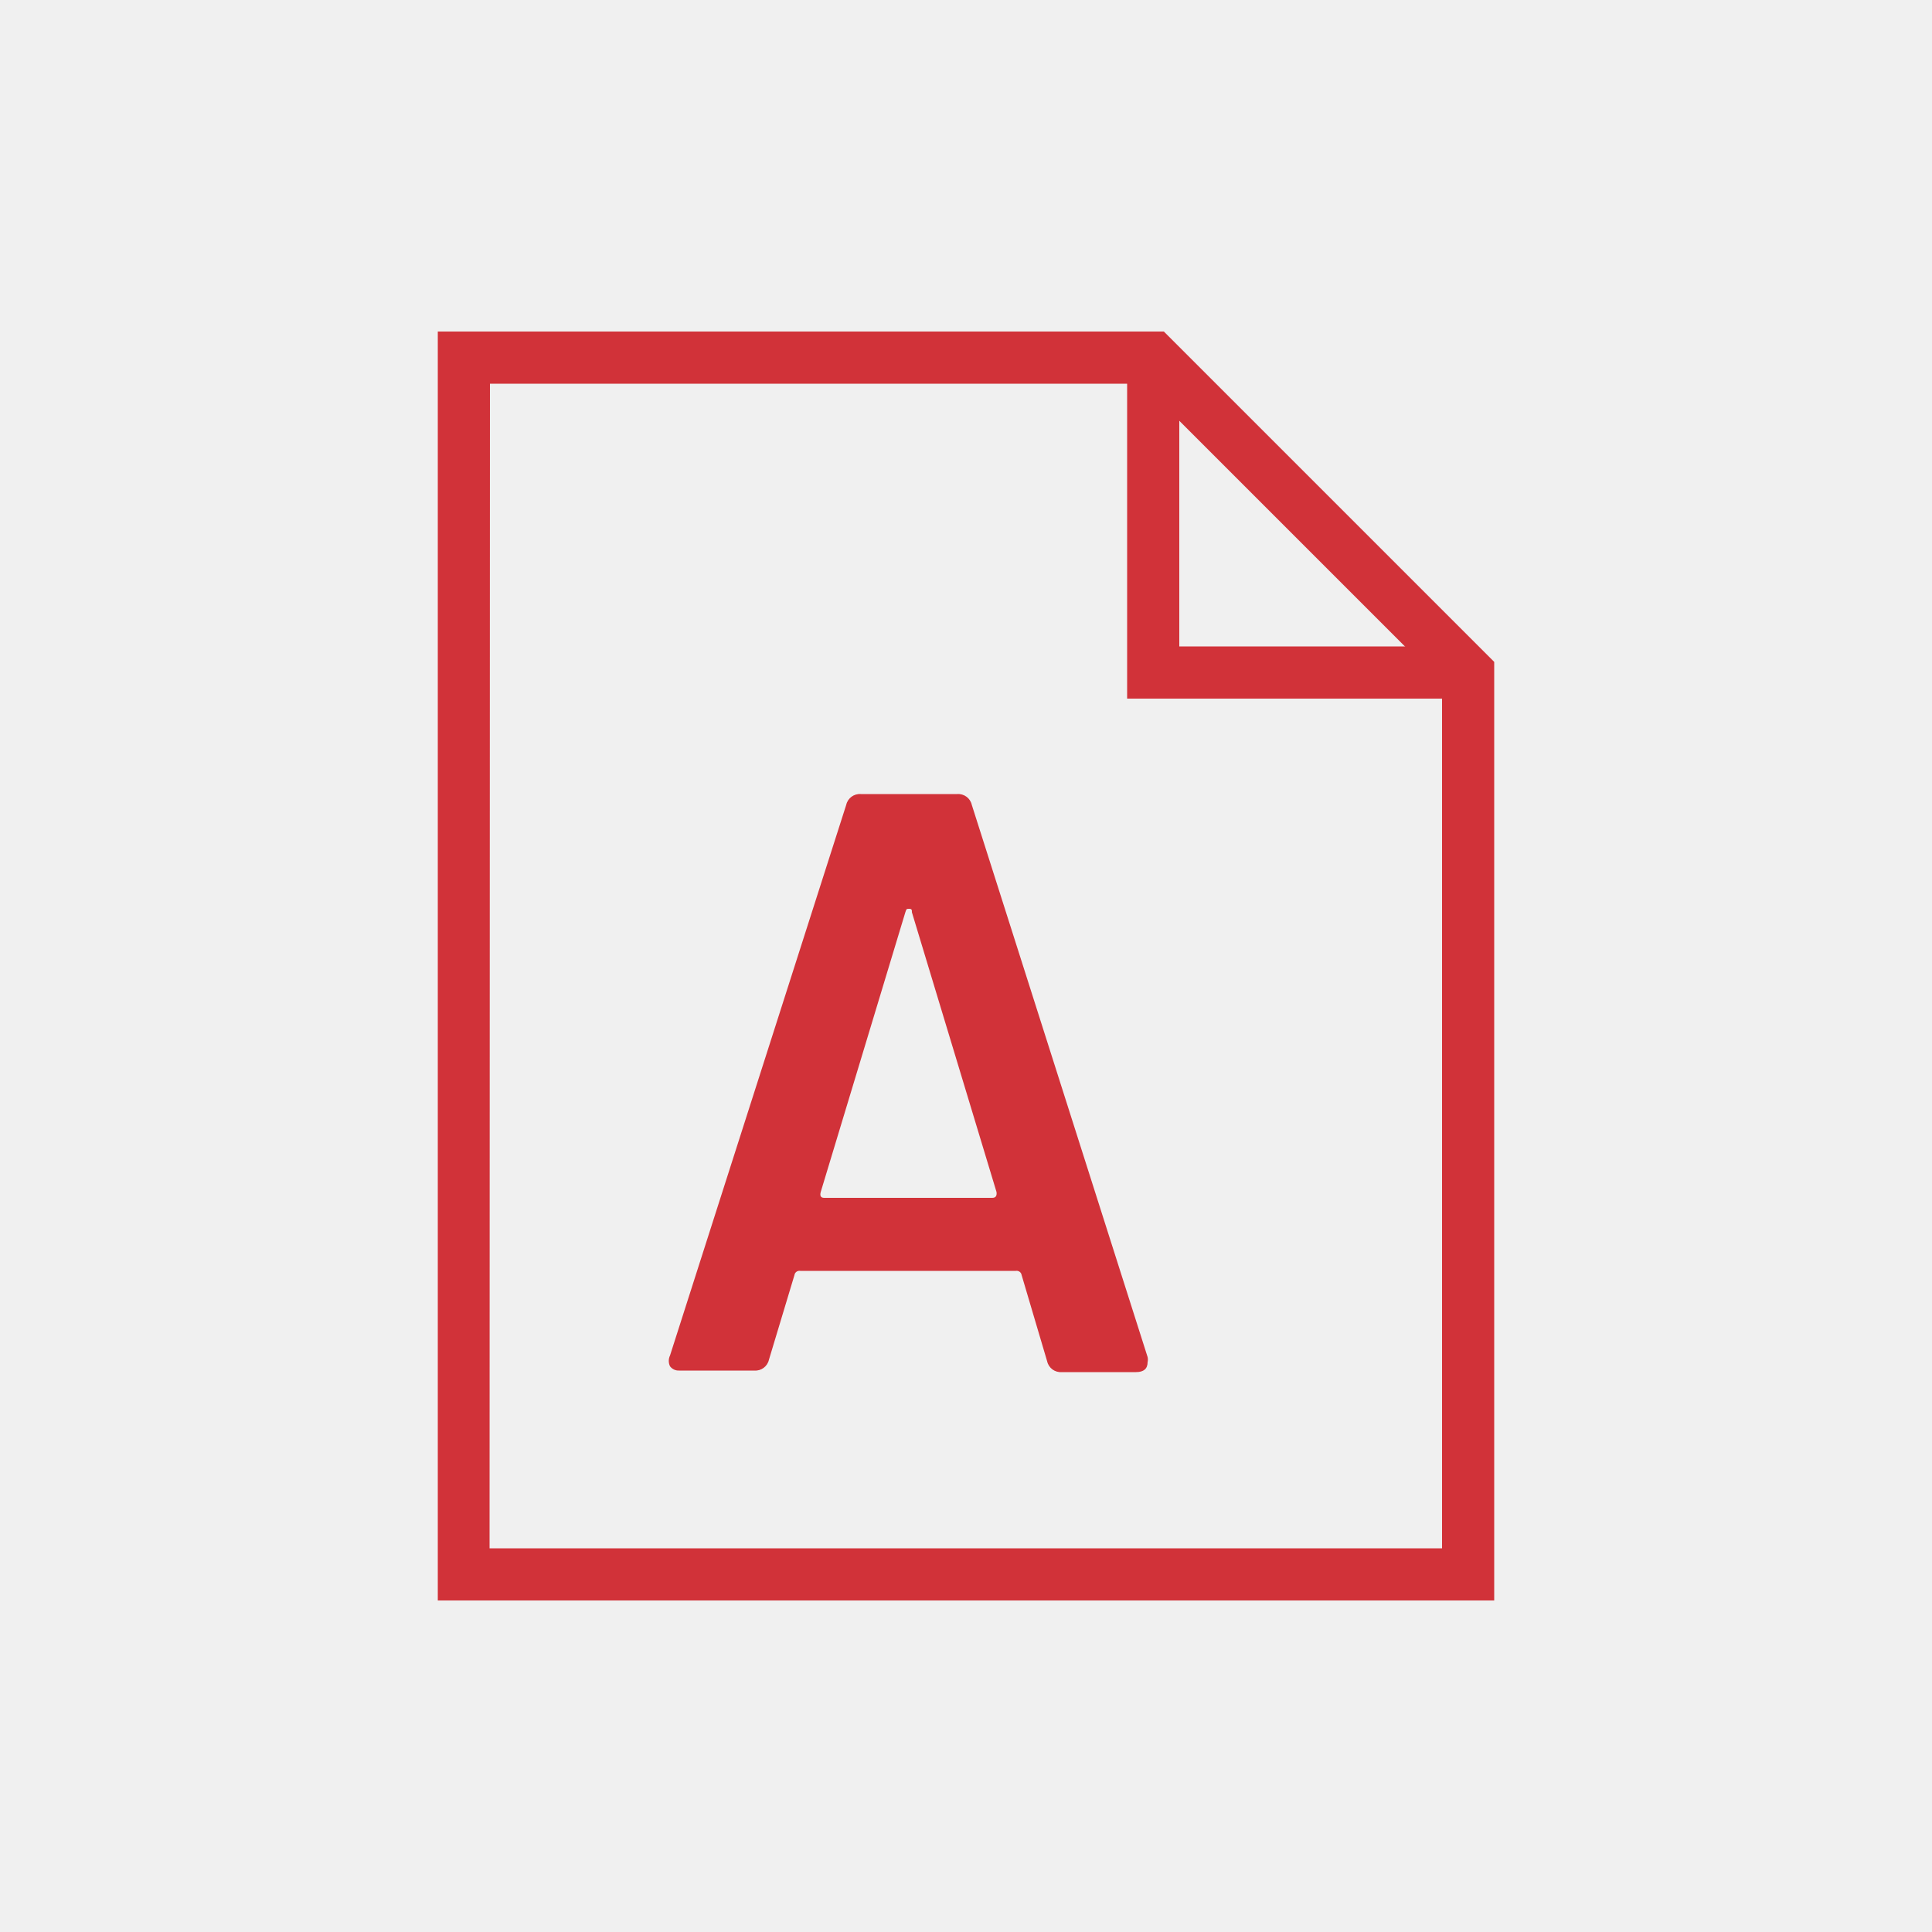
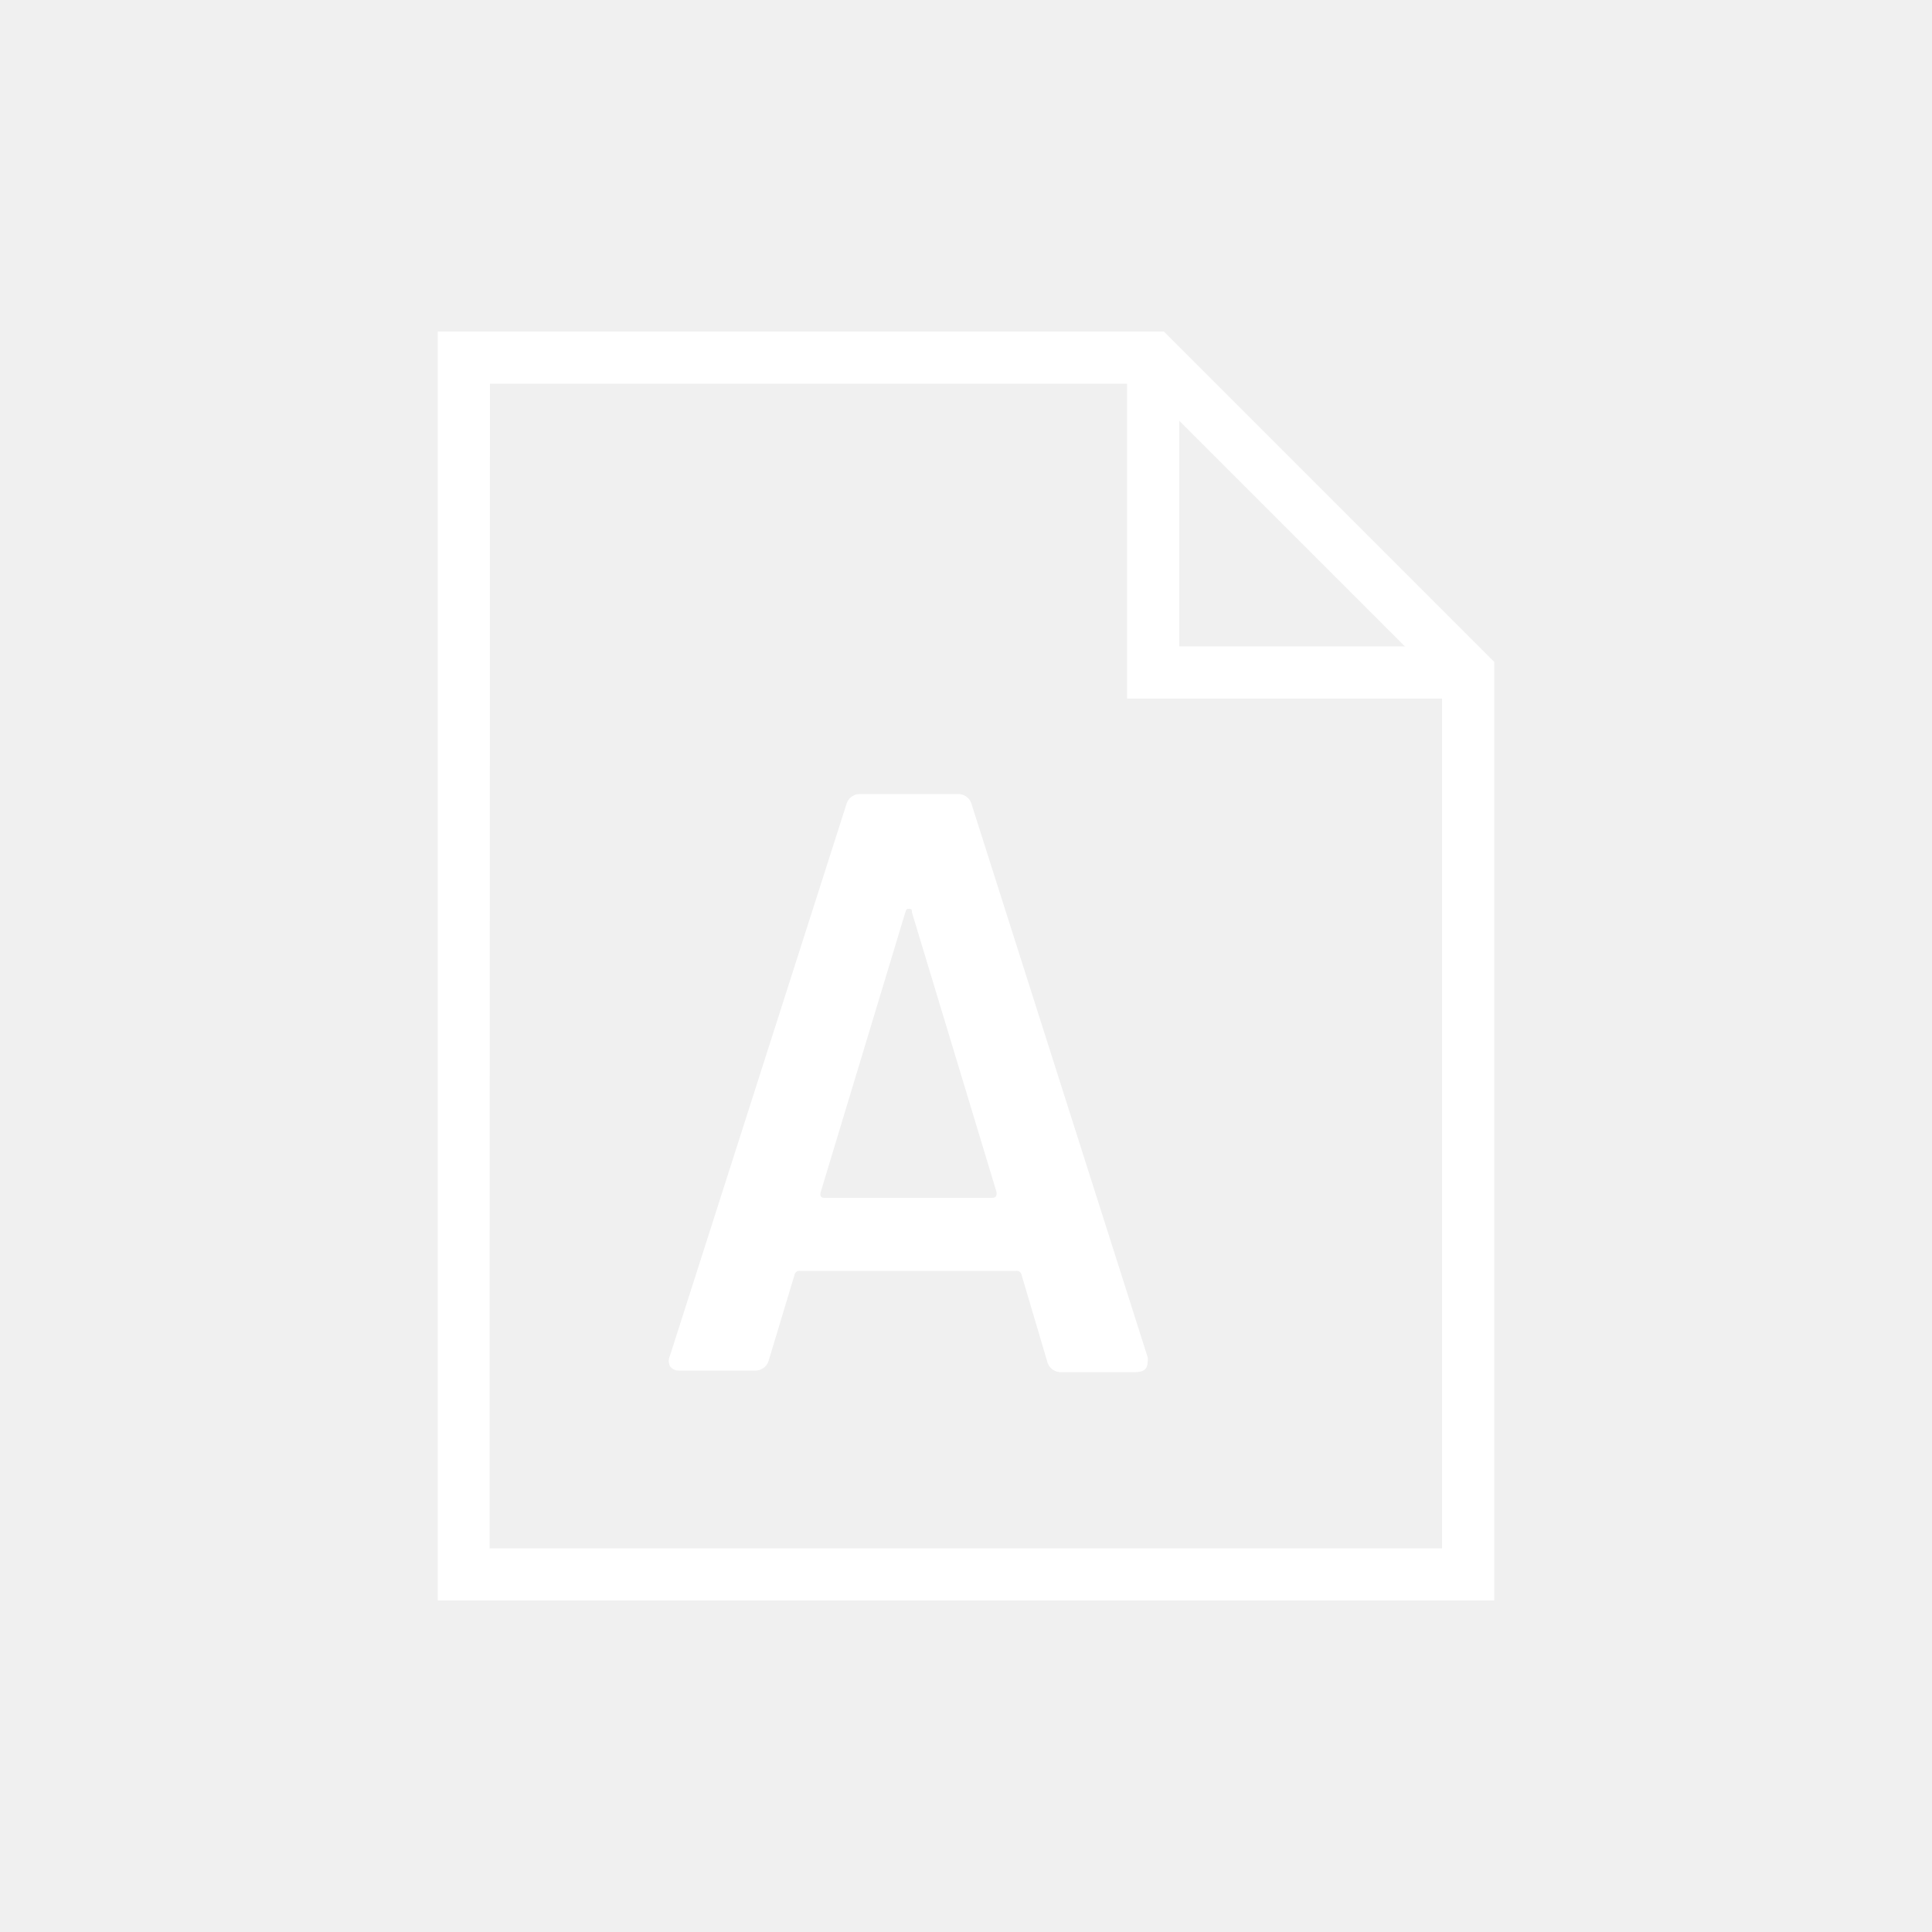
- <svg xmlns="http://www.w3.org/2000/svg" width="50" height="50" viewBox="0 0 50 50">
+ <svg xmlns="http://www.w3.org/2000/svg" width="45" height="45" viewBox="0 0 50 50">
  <g id="0ee9f965-36df-431e-b3af-ec6589ec6b5f" data-name="Avaliacoes">
-     <path d="M38.67,41.42H11.33V8.58H30.12l8.55,8.55Zm-26-1.35H37.32V17.69L29.56,9.93H12.68Z" fill="#d13239" />
-     <polygon points="37.99 18.08 29.17 18.08 29.17 9.25 30.52 9.25 30.52 16.73 37.99 16.73 37.99 18.08" fill="#d13239" />
-     <path d="M27.1,35.23,26.44,33a.13.13,0,0,0-.15-.11H20.71a.13.13,0,0,0-.15.11l-.66,2.19a.36.36,0,0,1-.38.28H17.58a.28.28,0,0,1-.24-.11.32.32,0,0,1,0-.28l4.56-14.25a.36.36,0,0,1,.38-.28h2.49a.36.36,0,0,1,.38.28L29.7,35.12a.3.3,0,0,1,0,.13q0,.26-.3.26H27.48A.36.36,0,0,1,27.1,35.23ZM21.33,31h4.35q.13,0,.11-.15l-2.19-7.24c0-.06,0-.09-.07-.09s-.07,0-.1.09l-2.19,7.24Q21.2,31,21.33,31Z" fill="#d13239" />
+     <path d="M38.67,41.42H11.33V8.58H30.12l8.55,8.55Zm-26-1.35H37.32V17.69L29.56,9.93H12.68Z" fill="#fff" />
+     <polygon points="37.99 18.08 29.17 18.08 29.17 9.25 30.52 9.25 30.52 16.73 37.99 16.73 37.99 18.08" fill="#fff" />
+     <path d="M27.1,35.23,26.44,33a.13.13,0,0,0-.15-.11H20.71a.13.13,0,0,0-.15.11l-.66,2.19a.36.36,0,0,1-.38.28H17.58a.28.28,0,0,1-.24-.11.32.32,0,0,1,0-.28l4.56-14.25a.36.36,0,0,1,.38-.28h2.49a.36.36,0,0,1,.38.28L29.7,35.12a.3.3,0,0,1,0,.13q0,.26-.3.26H27.48A.36.36,0,0,1,27.1,35.23ZM21.33,31h4.35q.13,0,.11-.15l-2.19-7.24c0-.06,0-.09-.07-.09s-.07,0-.1.09l-2.19,7.24Q21.2,31,21.33,31Z" fill="#fff" />
  </g>
</svg>
